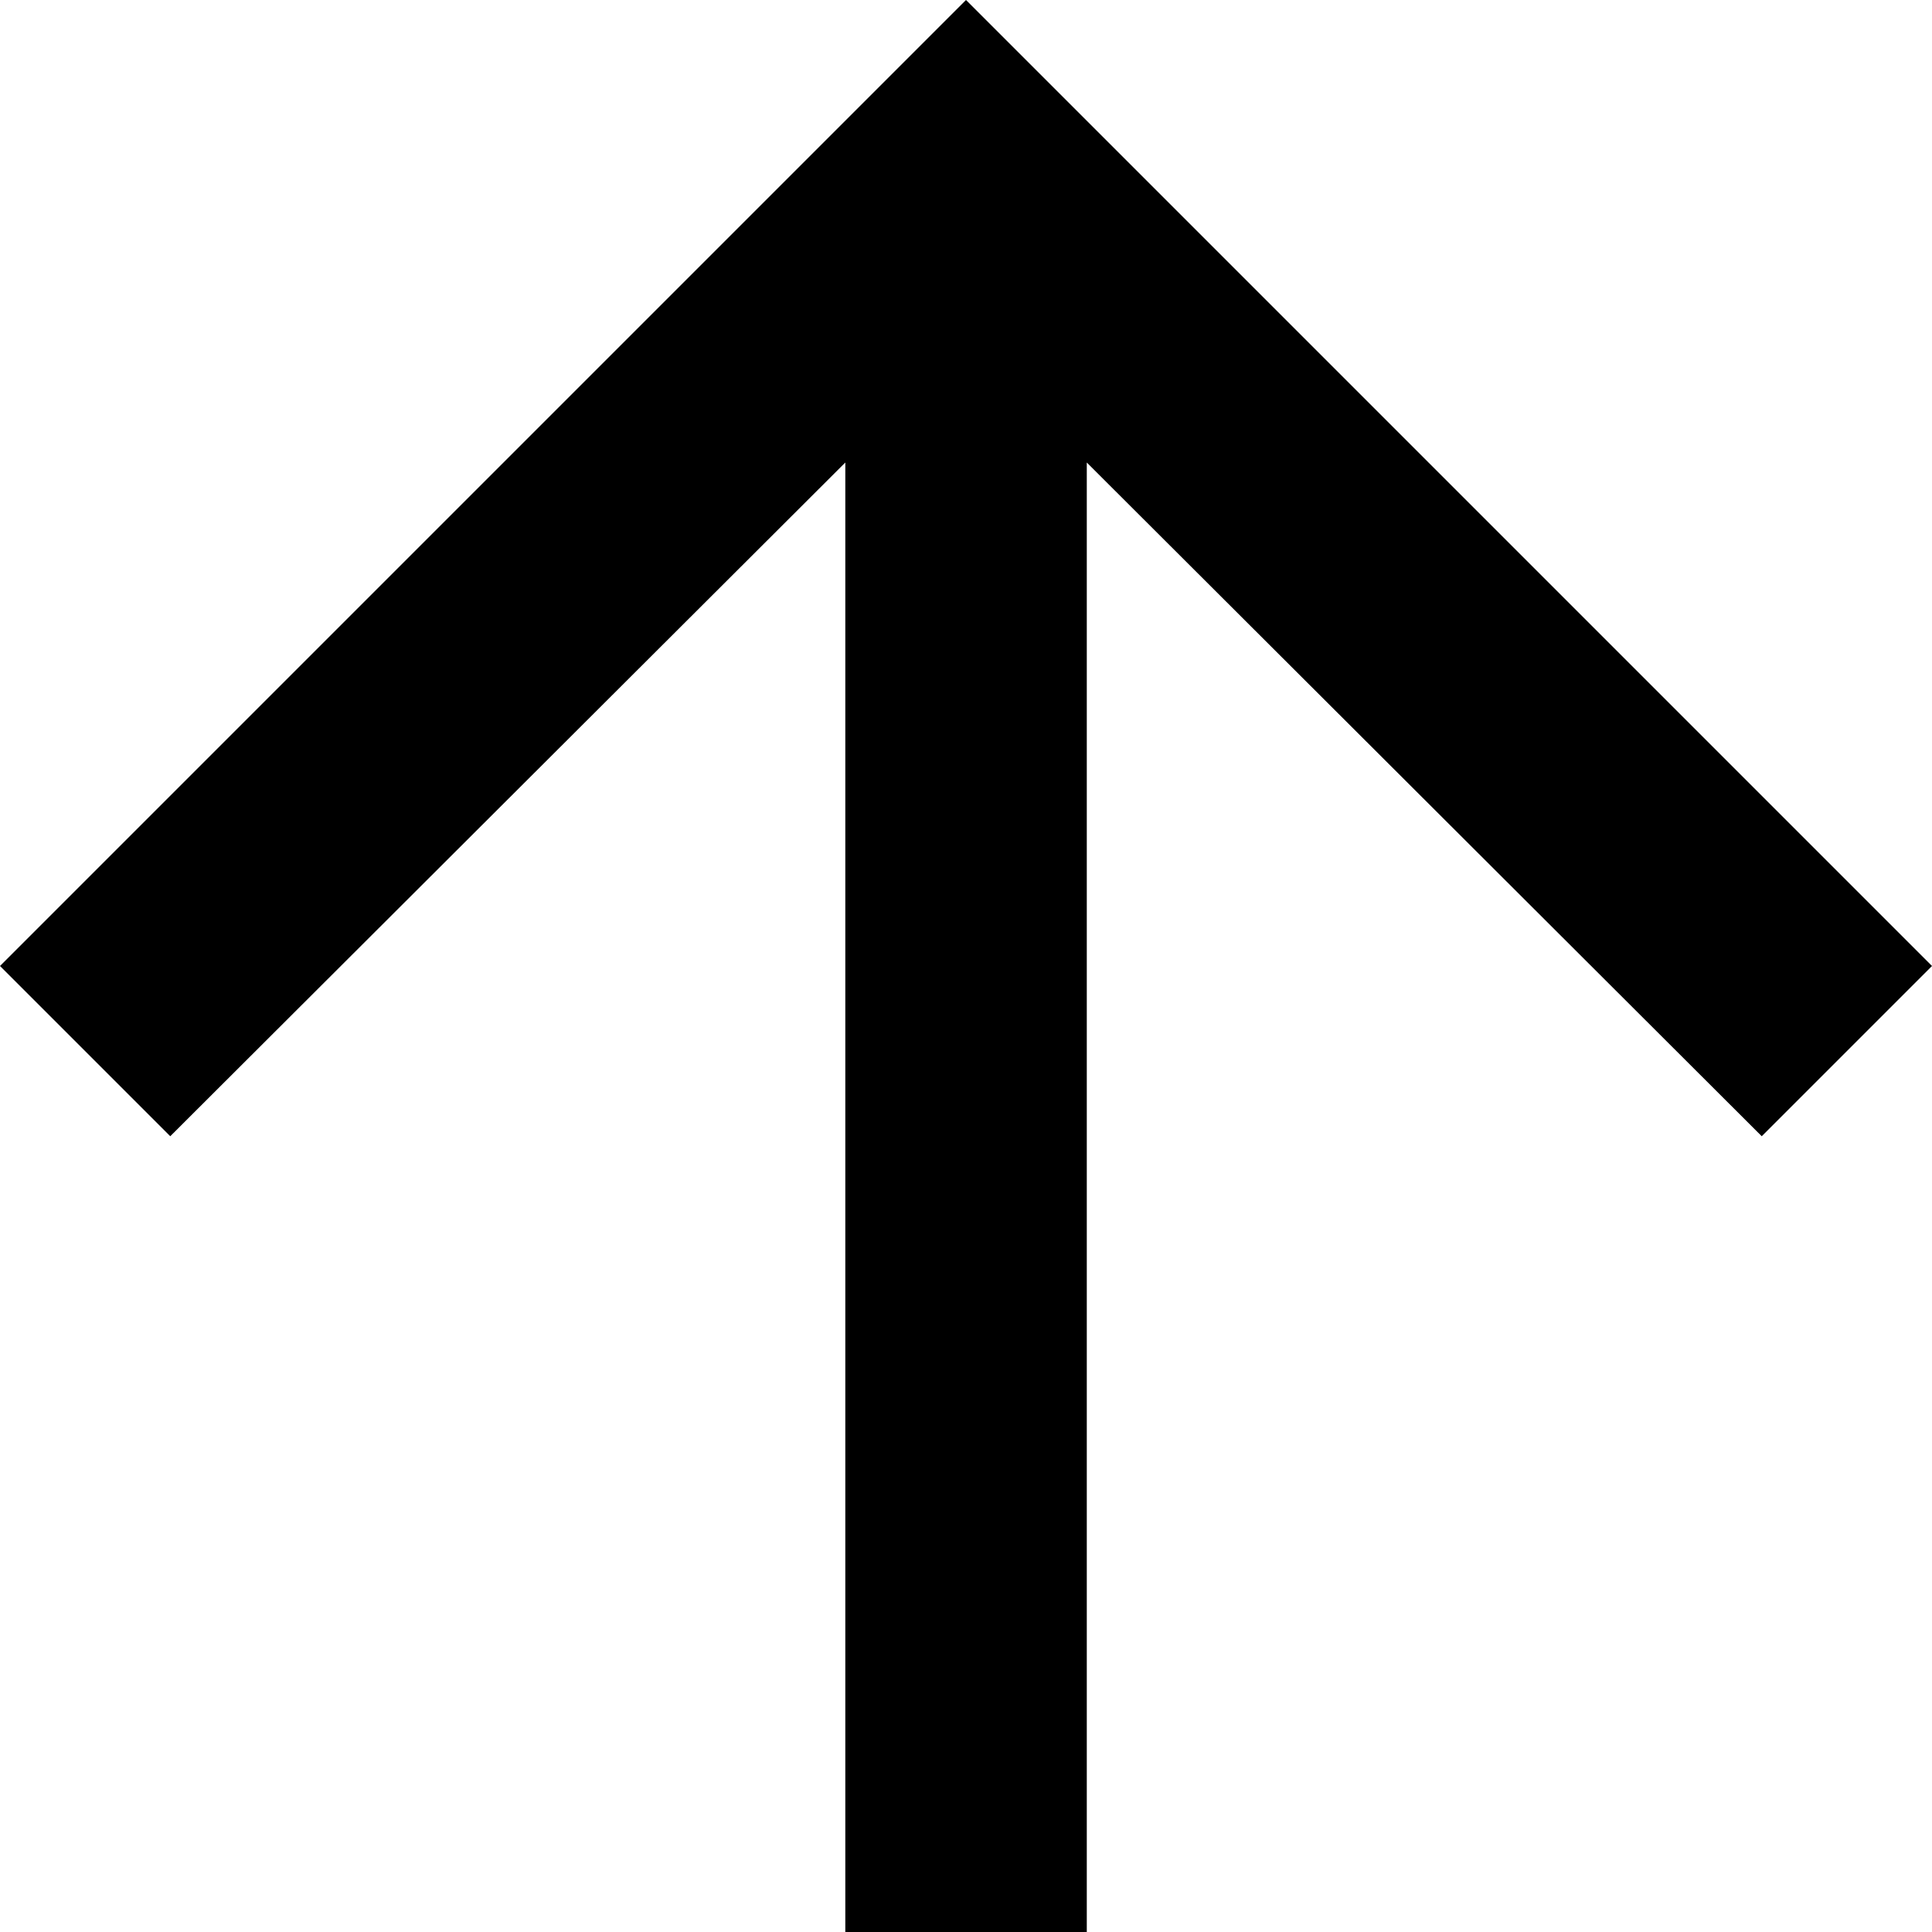
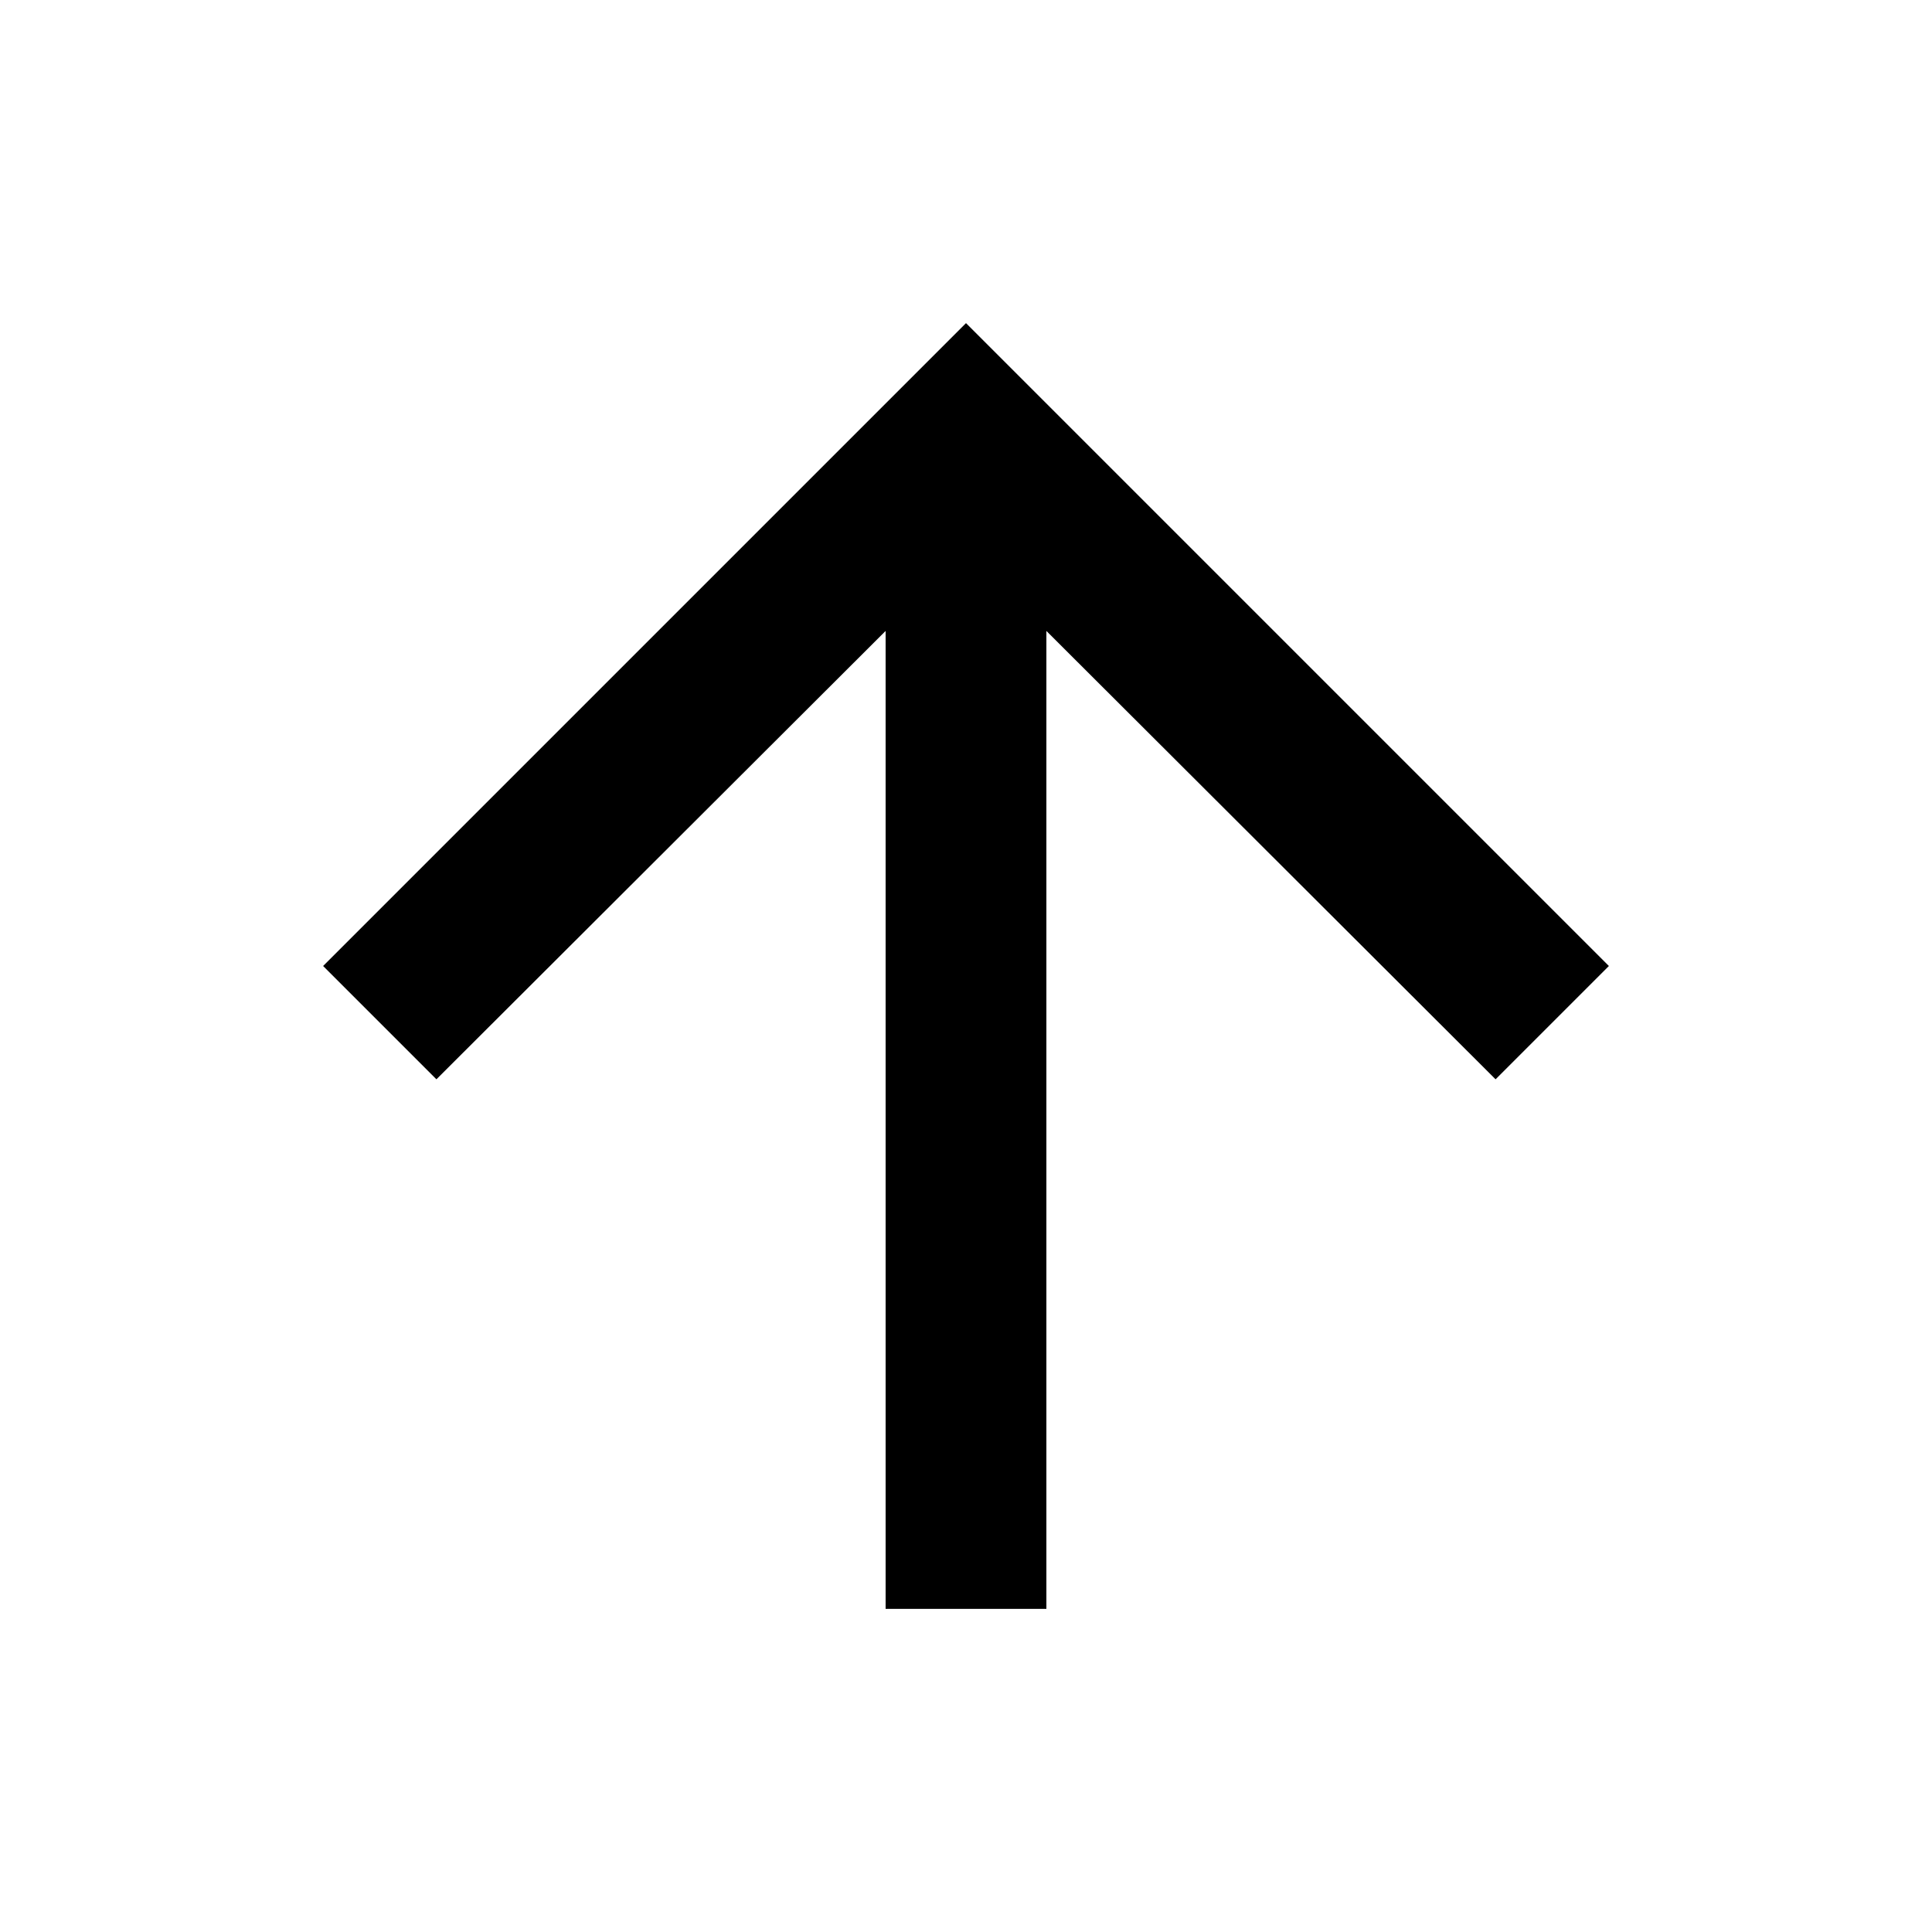
- <svg xmlns="http://www.w3.org/2000/svg" width="18.634" height="18.634" viewBox="0 0 18.634 18.634" fill="none">
-   <path id="vector" d="M0 9.317L1.642 10.959L8.153 4.461V18.634H10.482V4.461L16.992 10.959L18.634 9.317L9.317 0L0 9.317Z" fill="currentColor" />
+ <svg xmlns="http://www.w3.org/2000/svg" width="28" height="28" viewBox="0 0 28 28" fill="none">
+   <g transform="translate(-0.317 -0.317)">
+     <path d="M5 14.317L6.642 15.959L13.152 9.461V23.634H15.482V9.461L21.992 15.959L23.634 14.317L14.317 5L5 14.317Z" fill="currentColor" />
+   </g>
</svg>
